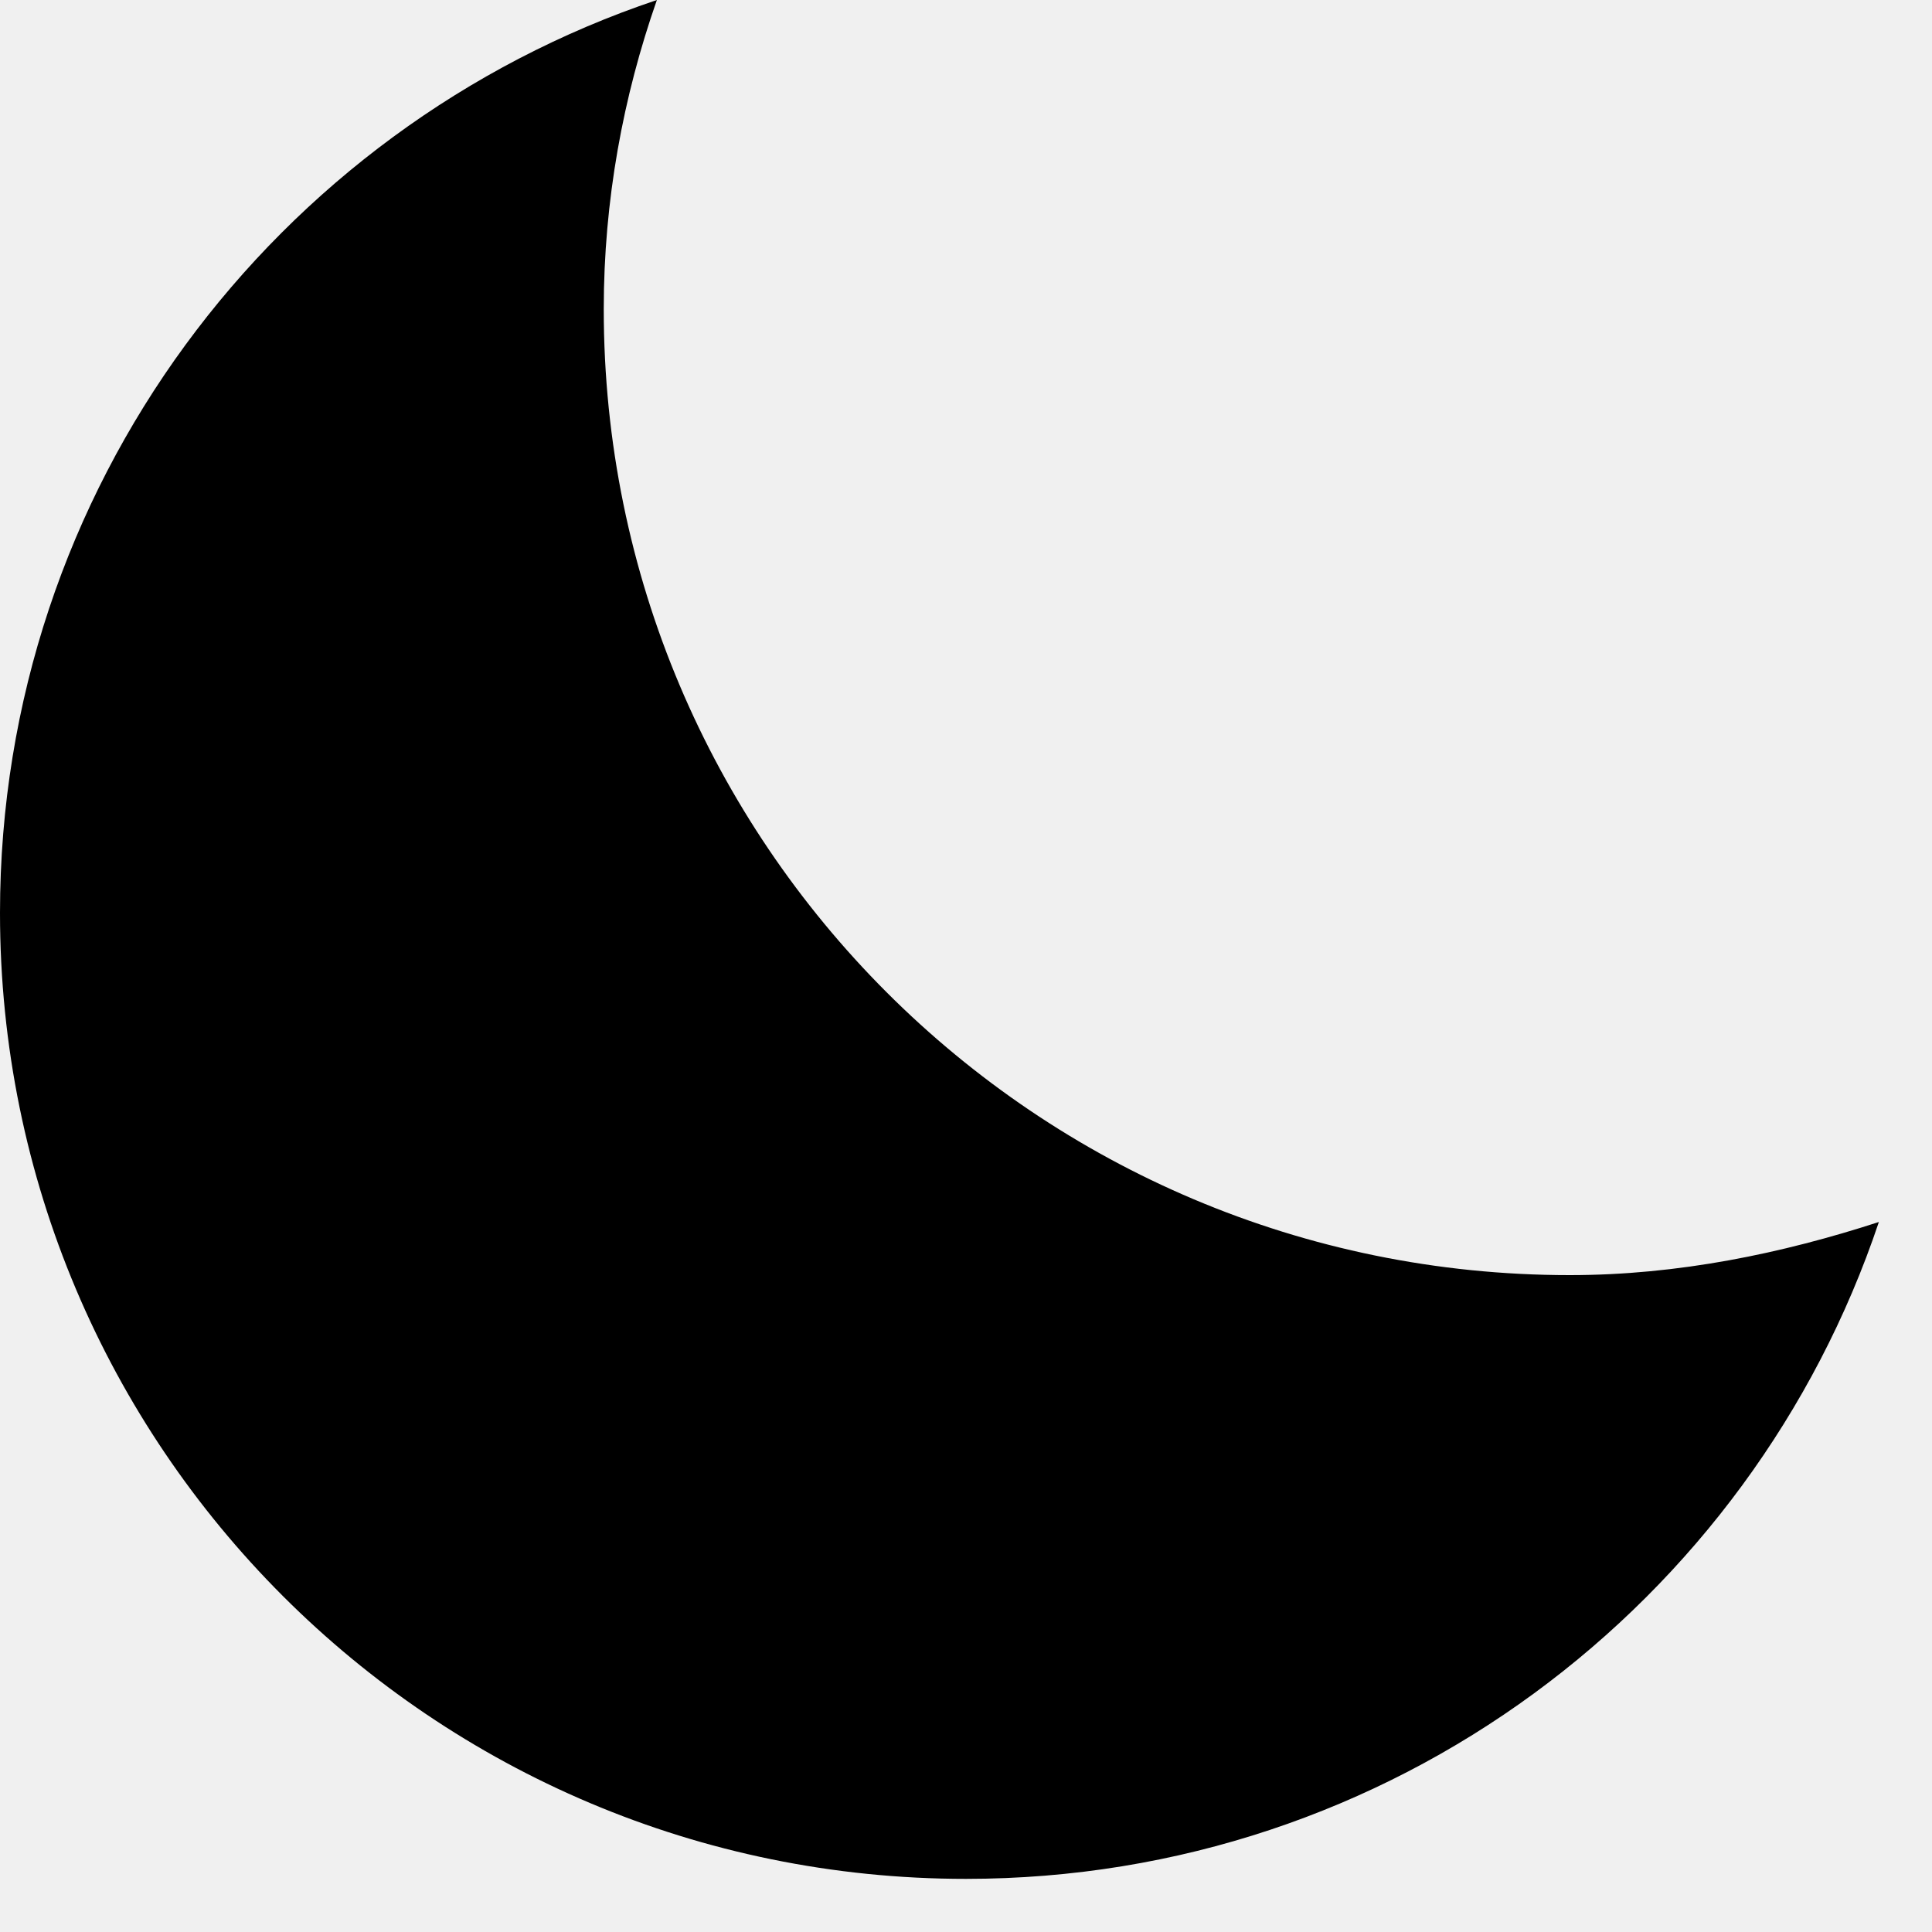
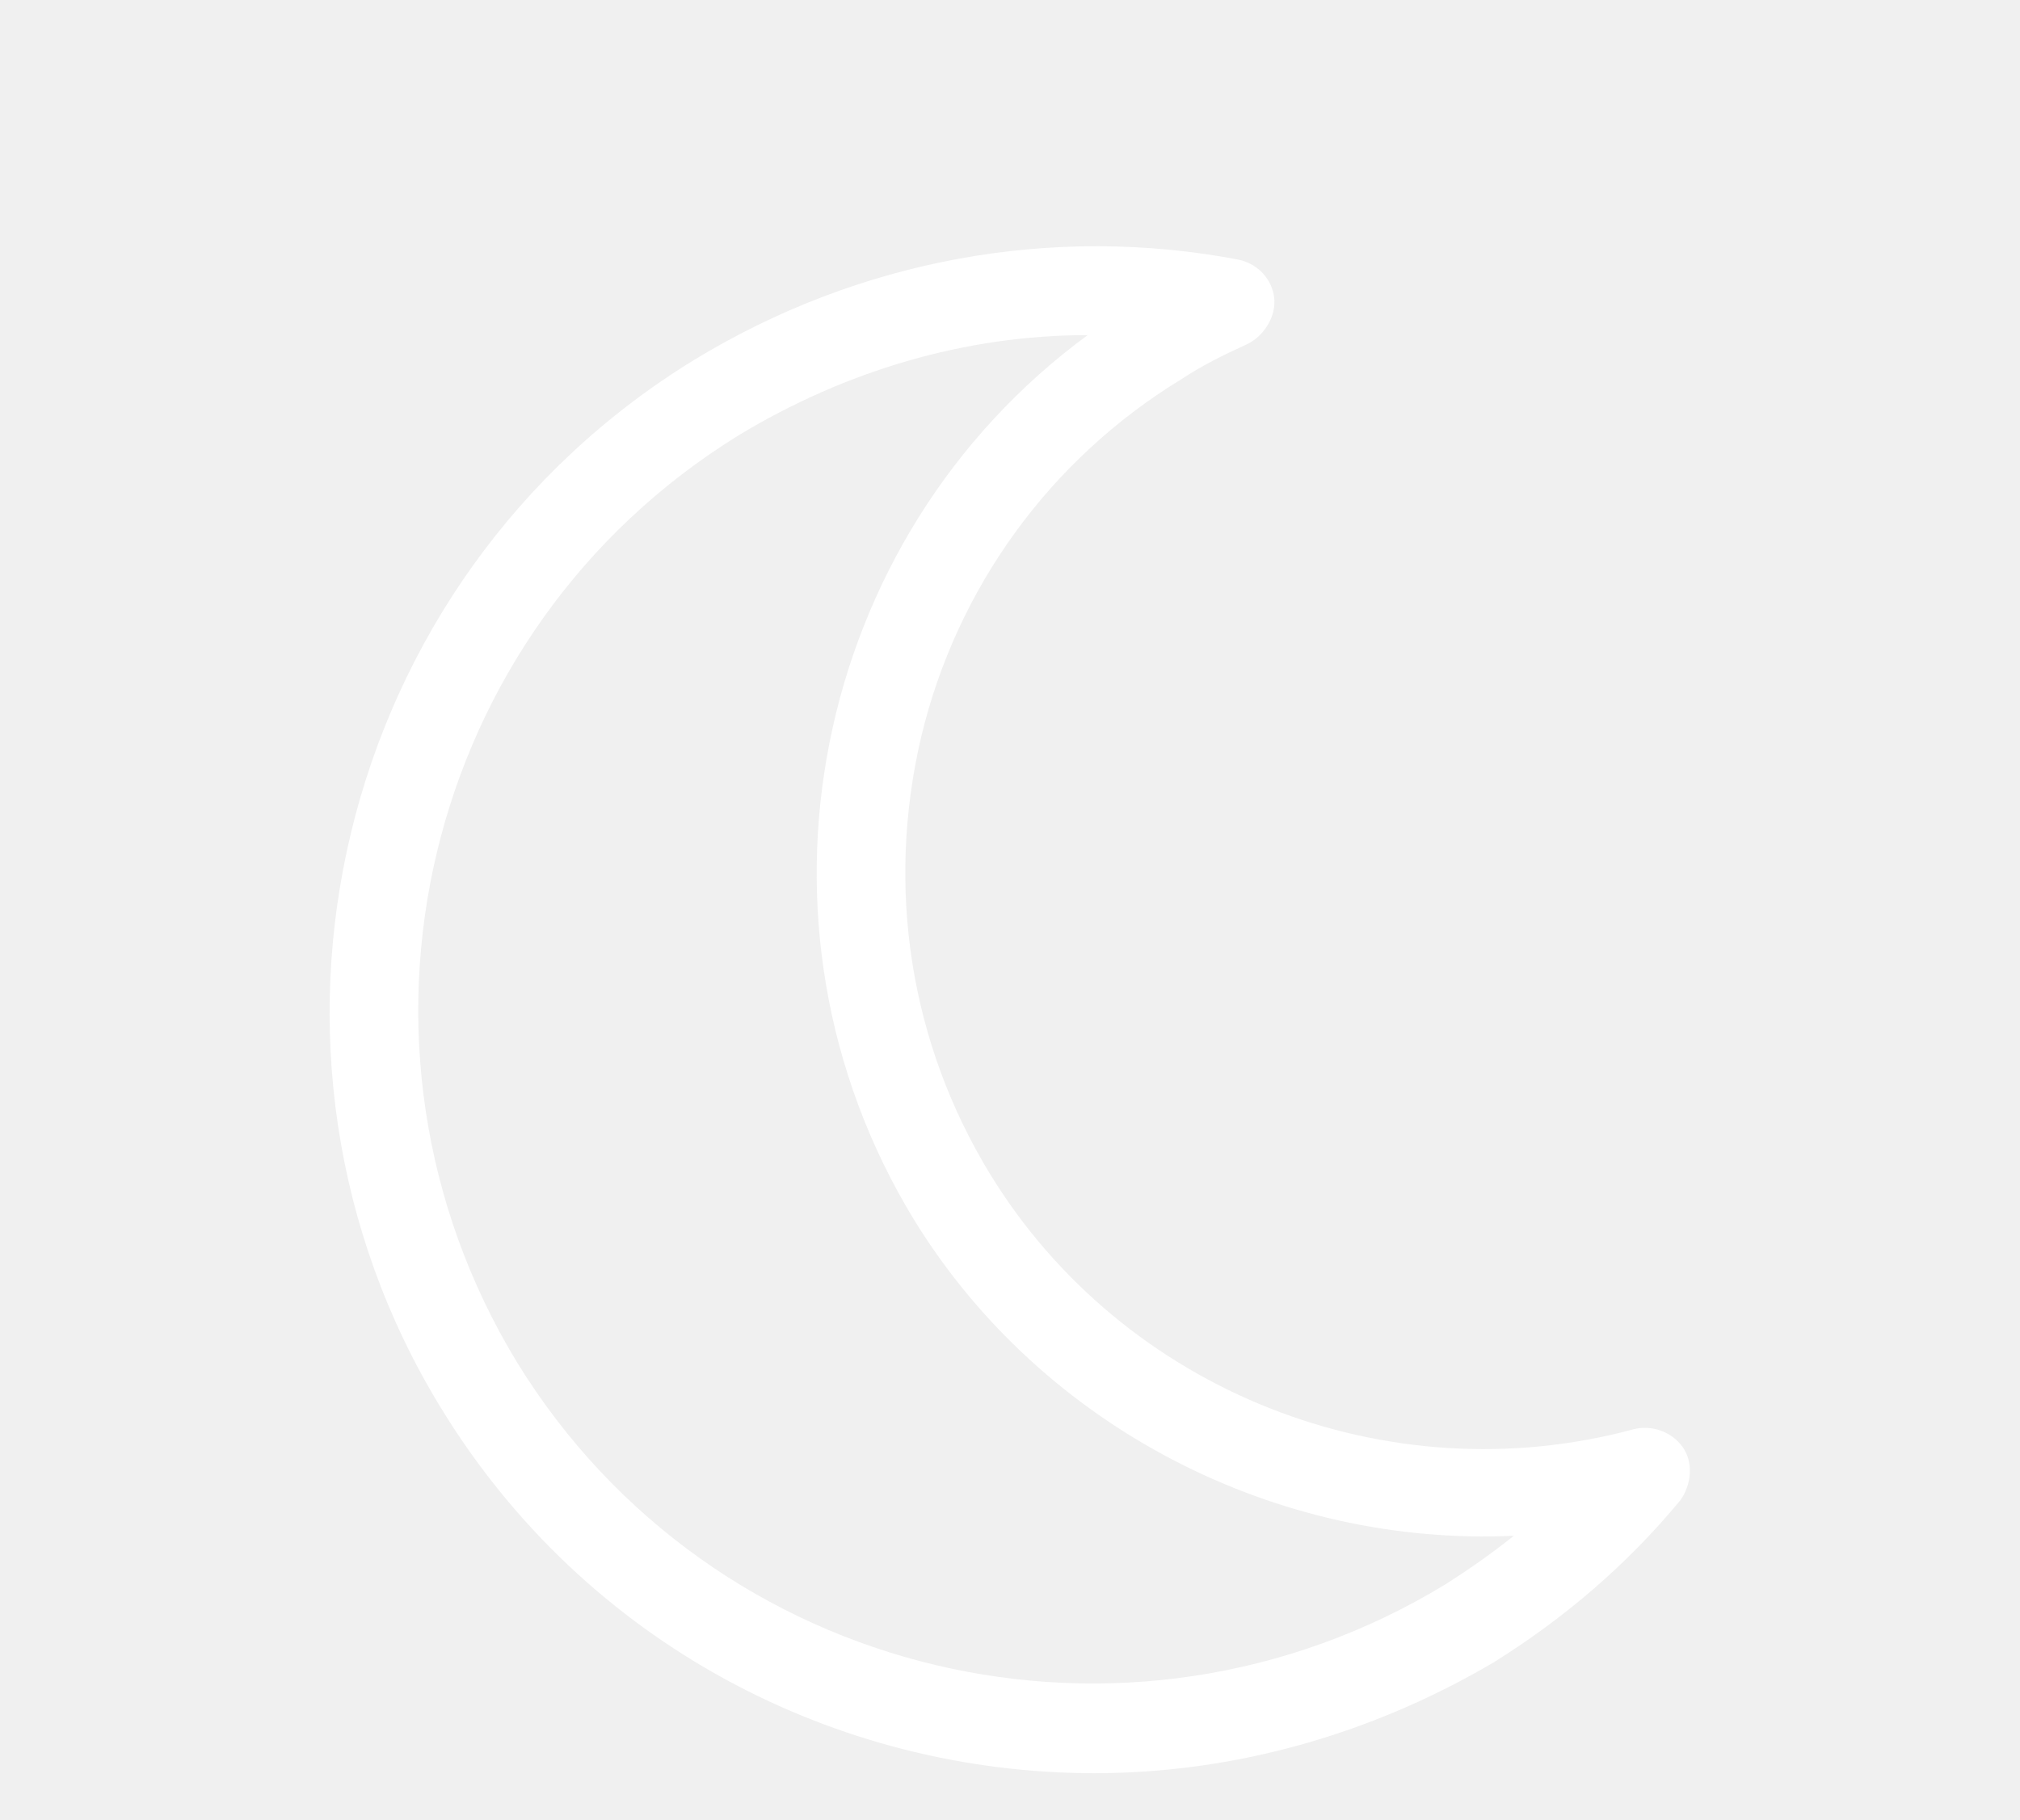
- <svg xmlns="http://www.w3.org/2000/svg" width="8" height="8" viewBox="0 0 8 8">
-   <path d="M2.72 0c-1.58.53-2.72 2.02-2.72 3.78 0 2.21 1.79 4 4 4 1.76 0 3.25-1.14 3.78-2.72-.4.13-.83.22-1.28.22-2.21 0-4-1.79-4-4 0-.45.08-.88.22-1.28z" />
+ <svg xmlns="http://www.w3.org/2000/svg" version="1.1" x="0px" y="0px" viewBox="0 0 91 82" style="enable-background:new 0 0 91 91;" xml:space="preserve">
+   <defs>
+     <style type="text/css">.fil0 {fill:white; fill-rule:nonzero}</style>
+   </defs>
+   <g>
+     <path class="fil0" d="M49.3,79.9c-11.6,0-22.9-5.8-29.4-16.4C10,47.4,15.1,26.1,31.3,16.2c7.4-4.5,16.1-6.1,24.5-4.5c0.9,0.2,1.5,0.9,1.6,1.7  s-0.4,1.7-1.2,2.1c-1.1,0.5-2.1,1-3,1.6c-5.9,3.6-10.1,9.4-11.7,16.1C39.9,40,41,47,44.6,52.9v0c6,9.8,17.9,14.5,29,11.5  c0.8-0.2,1.7,0.1,2.2,0.8c0.5,0.7,0.4,1.7-0.1,2.4c-2.4,2.9-5.2,5.3-8.4,7.3C61.7,78.2,55.5,79.9,49.3,79.9z M49,15.1  c-5.5,0-10.9,1.6-15.7,4.5c-14.3,8.8-18.7,27.5-10,41.8c8.8,14.3,27.5,18.7,41.8,10c1.1-0.7,2.1-1.4,3.1-2.2  C57.6,69.7,47,64.4,41.2,55c0,0,0,0,0,0C33,41.6,36.6,24.2,49,15.1z" />
+   </g>
</svg>
